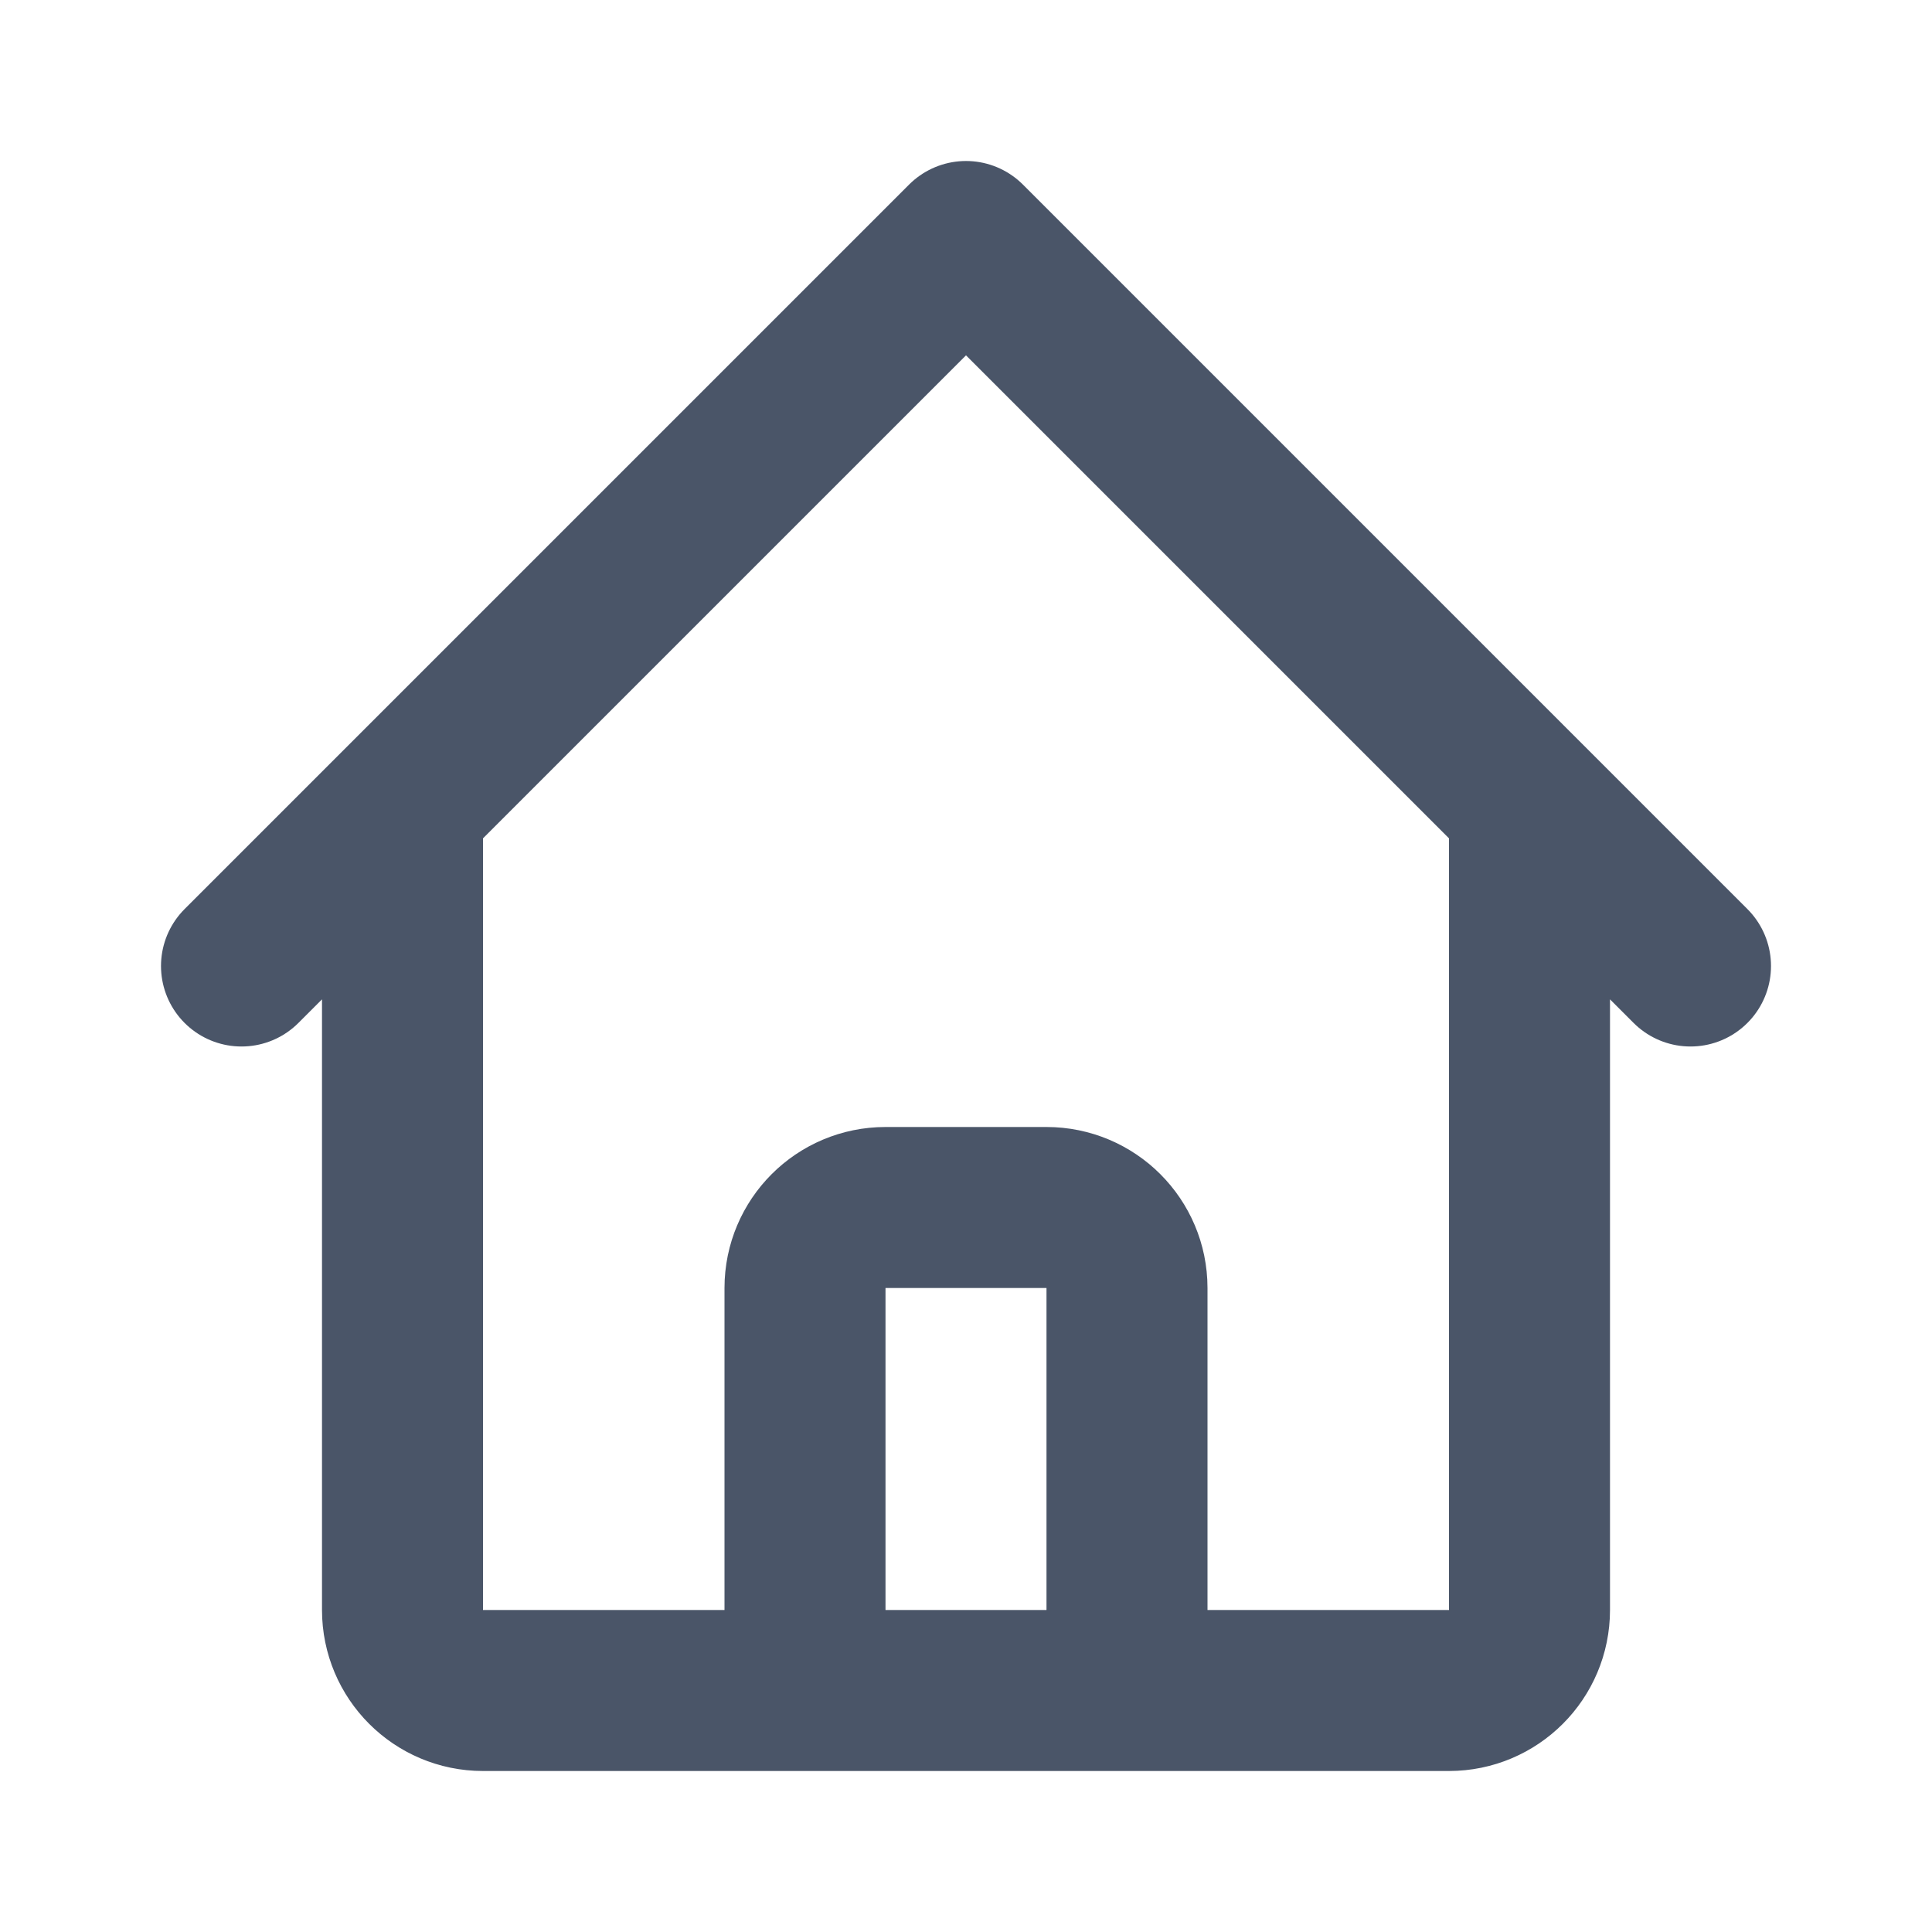
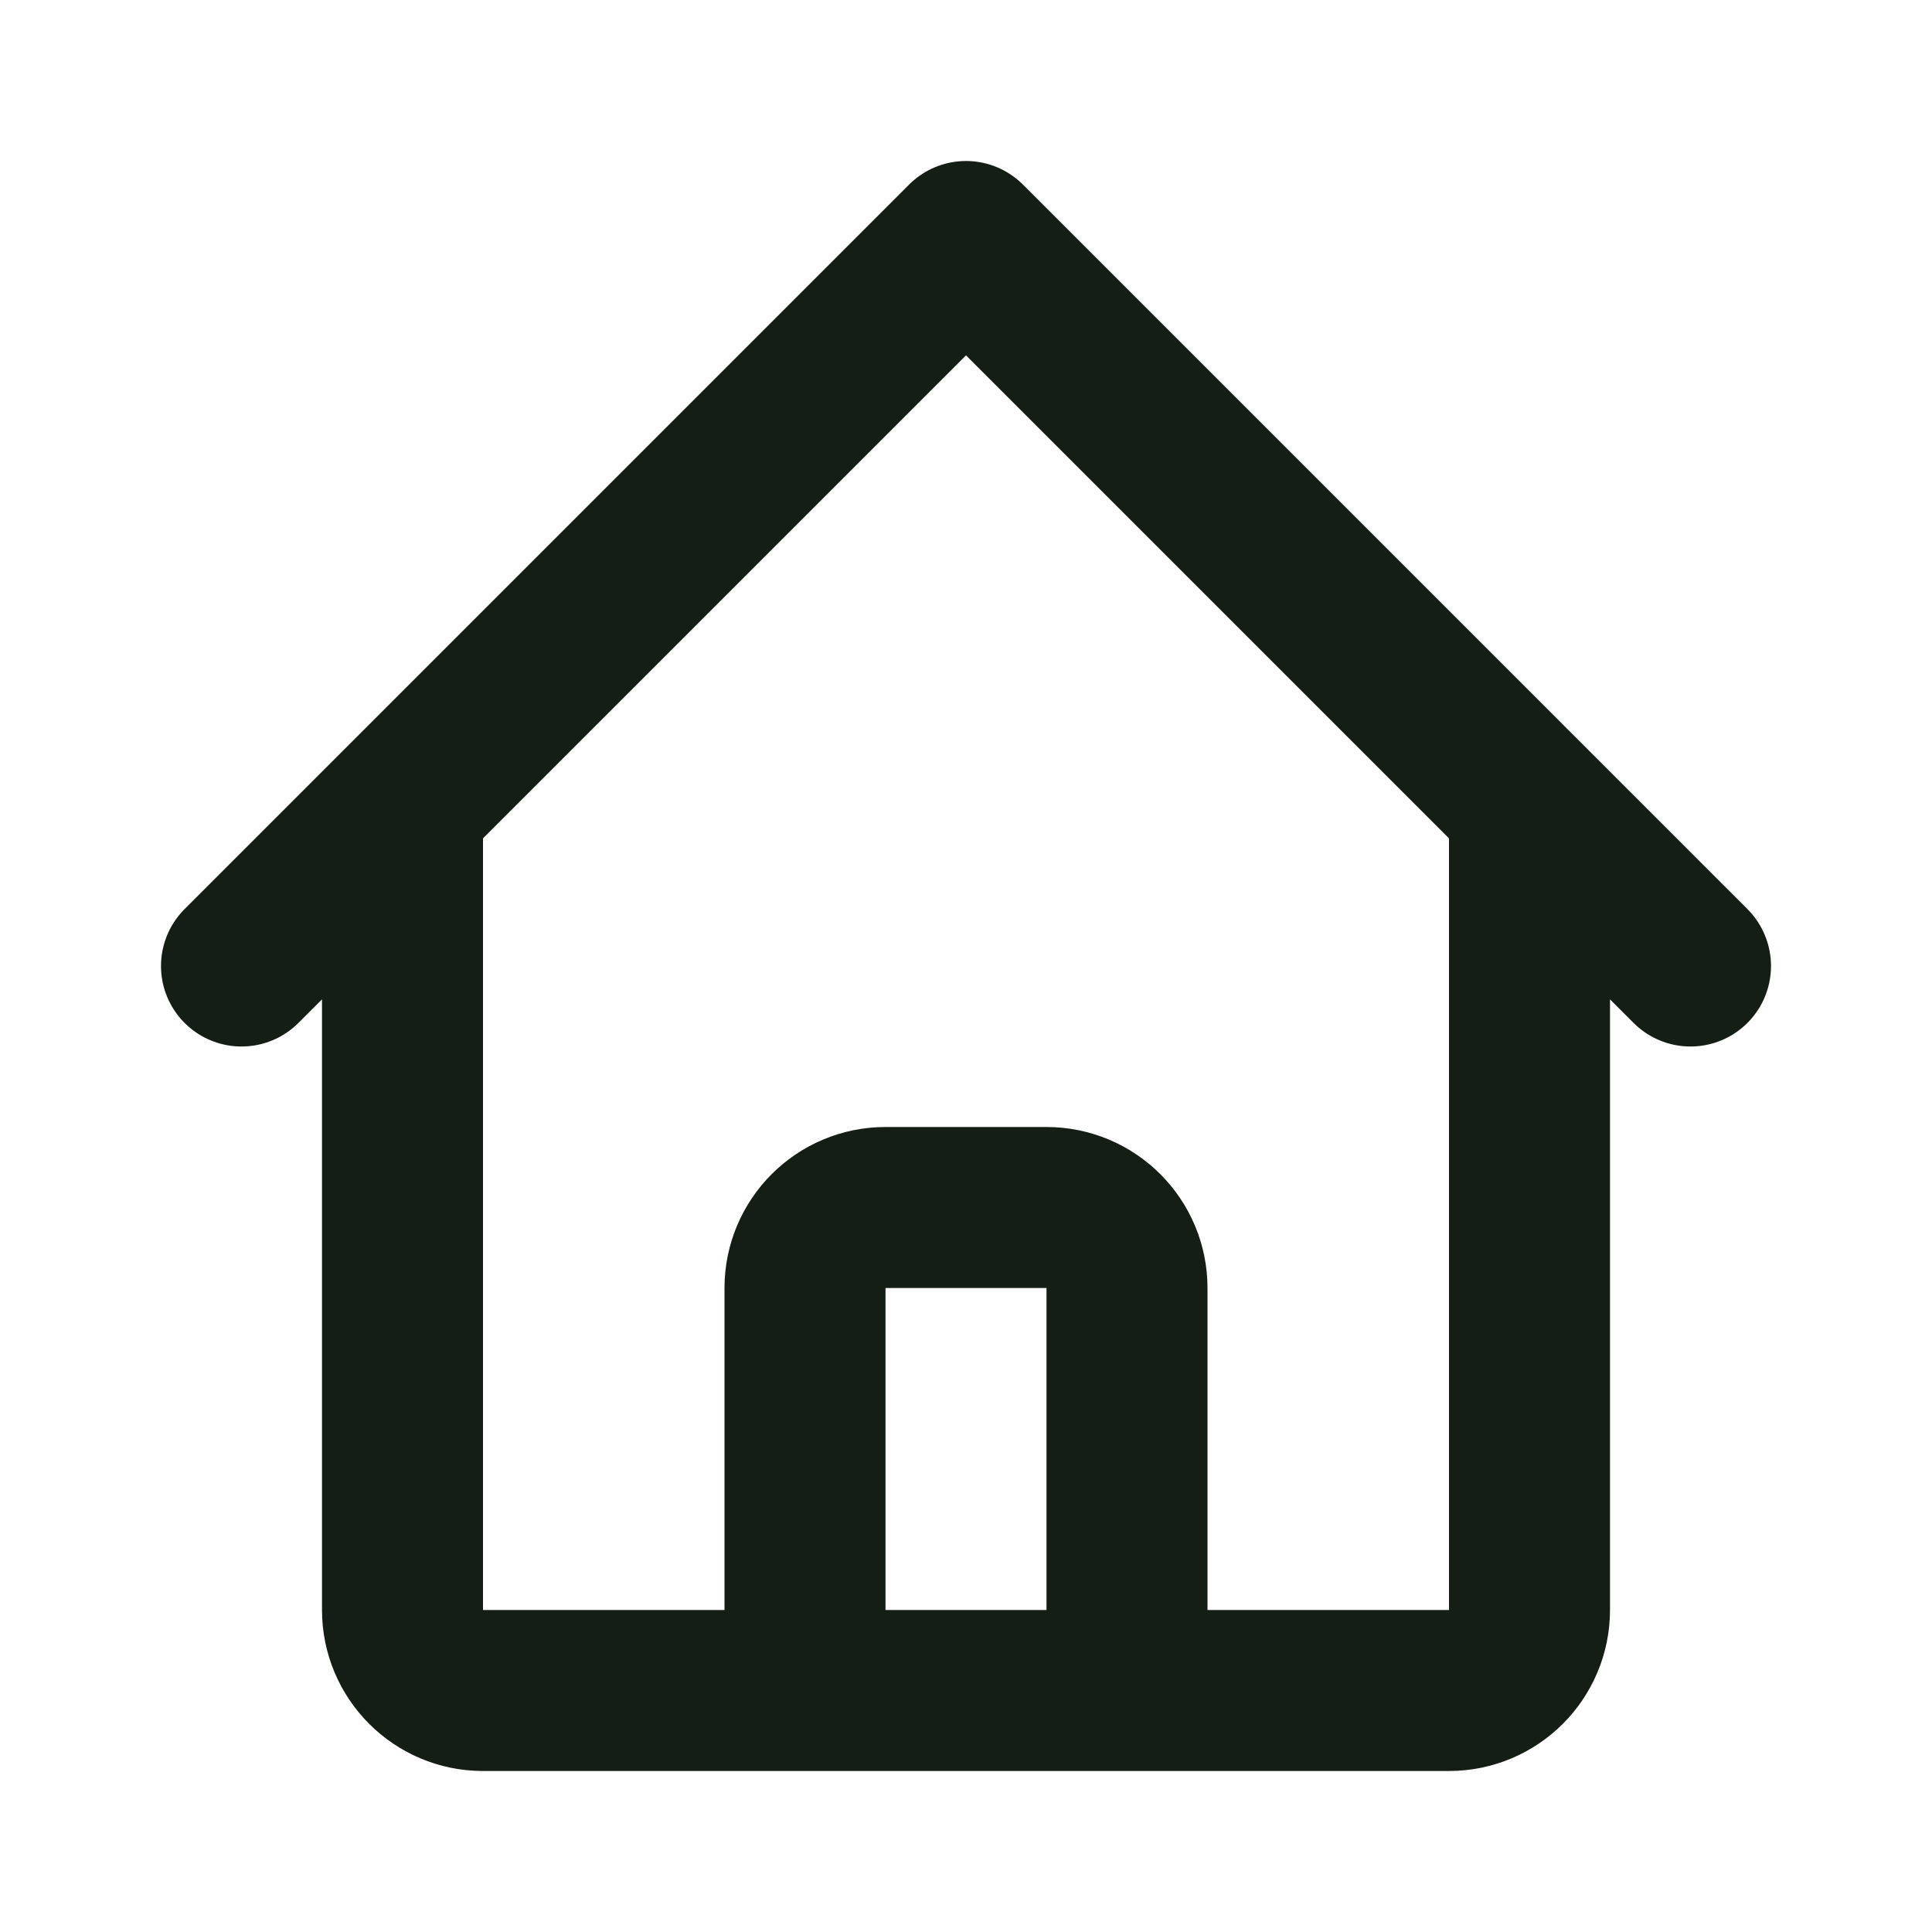
<svg xmlns="http://www.w3.org/2000/svg" width="24" height="24" viewBox="0 0 24 24" fill="none">
-   <path d="M3 12L5 10M5 10L12 3L19 10M5 10V20C5 20.552 5.448 21 6 21H9M19 10L21 12M19 10V20C19 20.552 18.552 21 18 21H15M9 21C9.552 21 10 20.552 10 20V16C10 15.448 10.448 15 11 15H13C13.552 15 14 15.448 14 16V20C14 20.552 14.448 21 15 21M9 21H15" stroke="#4A5568" stroke-width="2" stroke-linecap="round" stroke-linejoin="round" />
+   <path d="M3 12L5 10M5 10L12 3L19 10M5 10V20C5 20.552 5.448 21 6 21H9M19 10L21 12M19 10V20C19 20.552 18.552 21 18 21H15M9 21C9.552 21 10 20.552 10 20V16C10 15.448 10.448 15 11 15H13C13.552 15 14 15.448 14 16V20C14 20.552 14.448 21 15 21M9 21H15" stroke="#151E15" stroke-width="2" stroke-linecap="round" stroke-linejoin="round" />
</svg>
